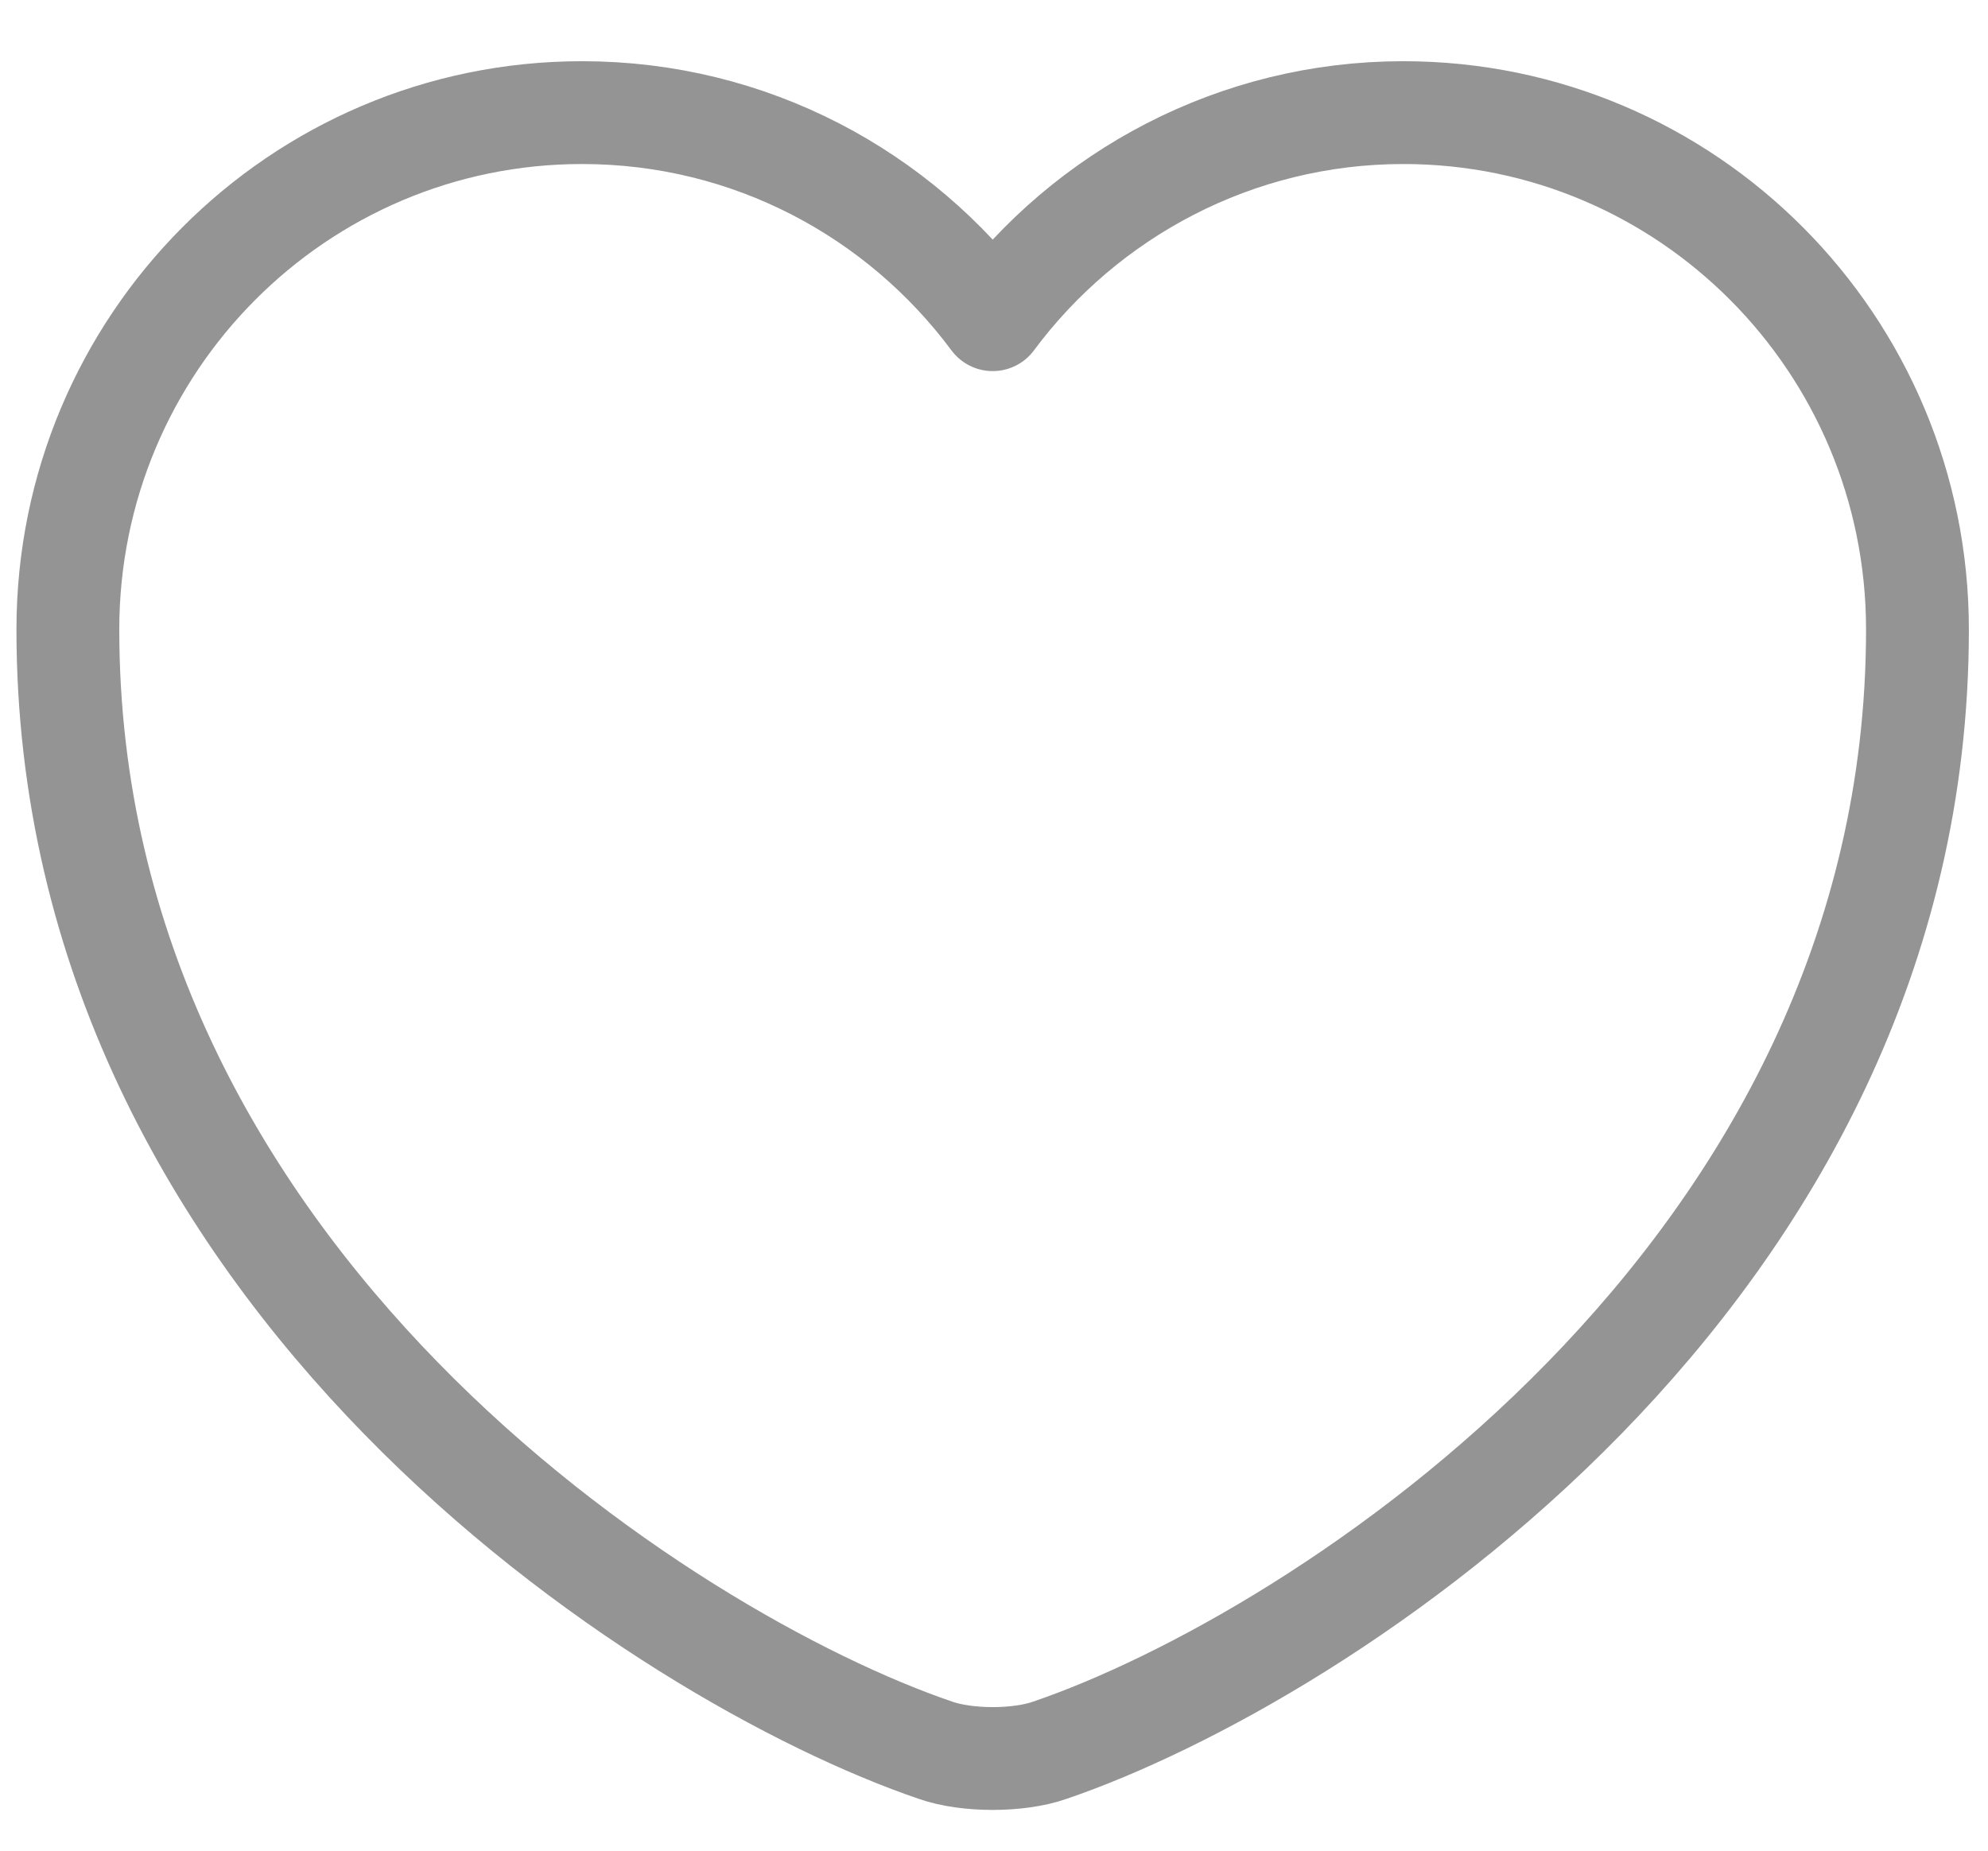
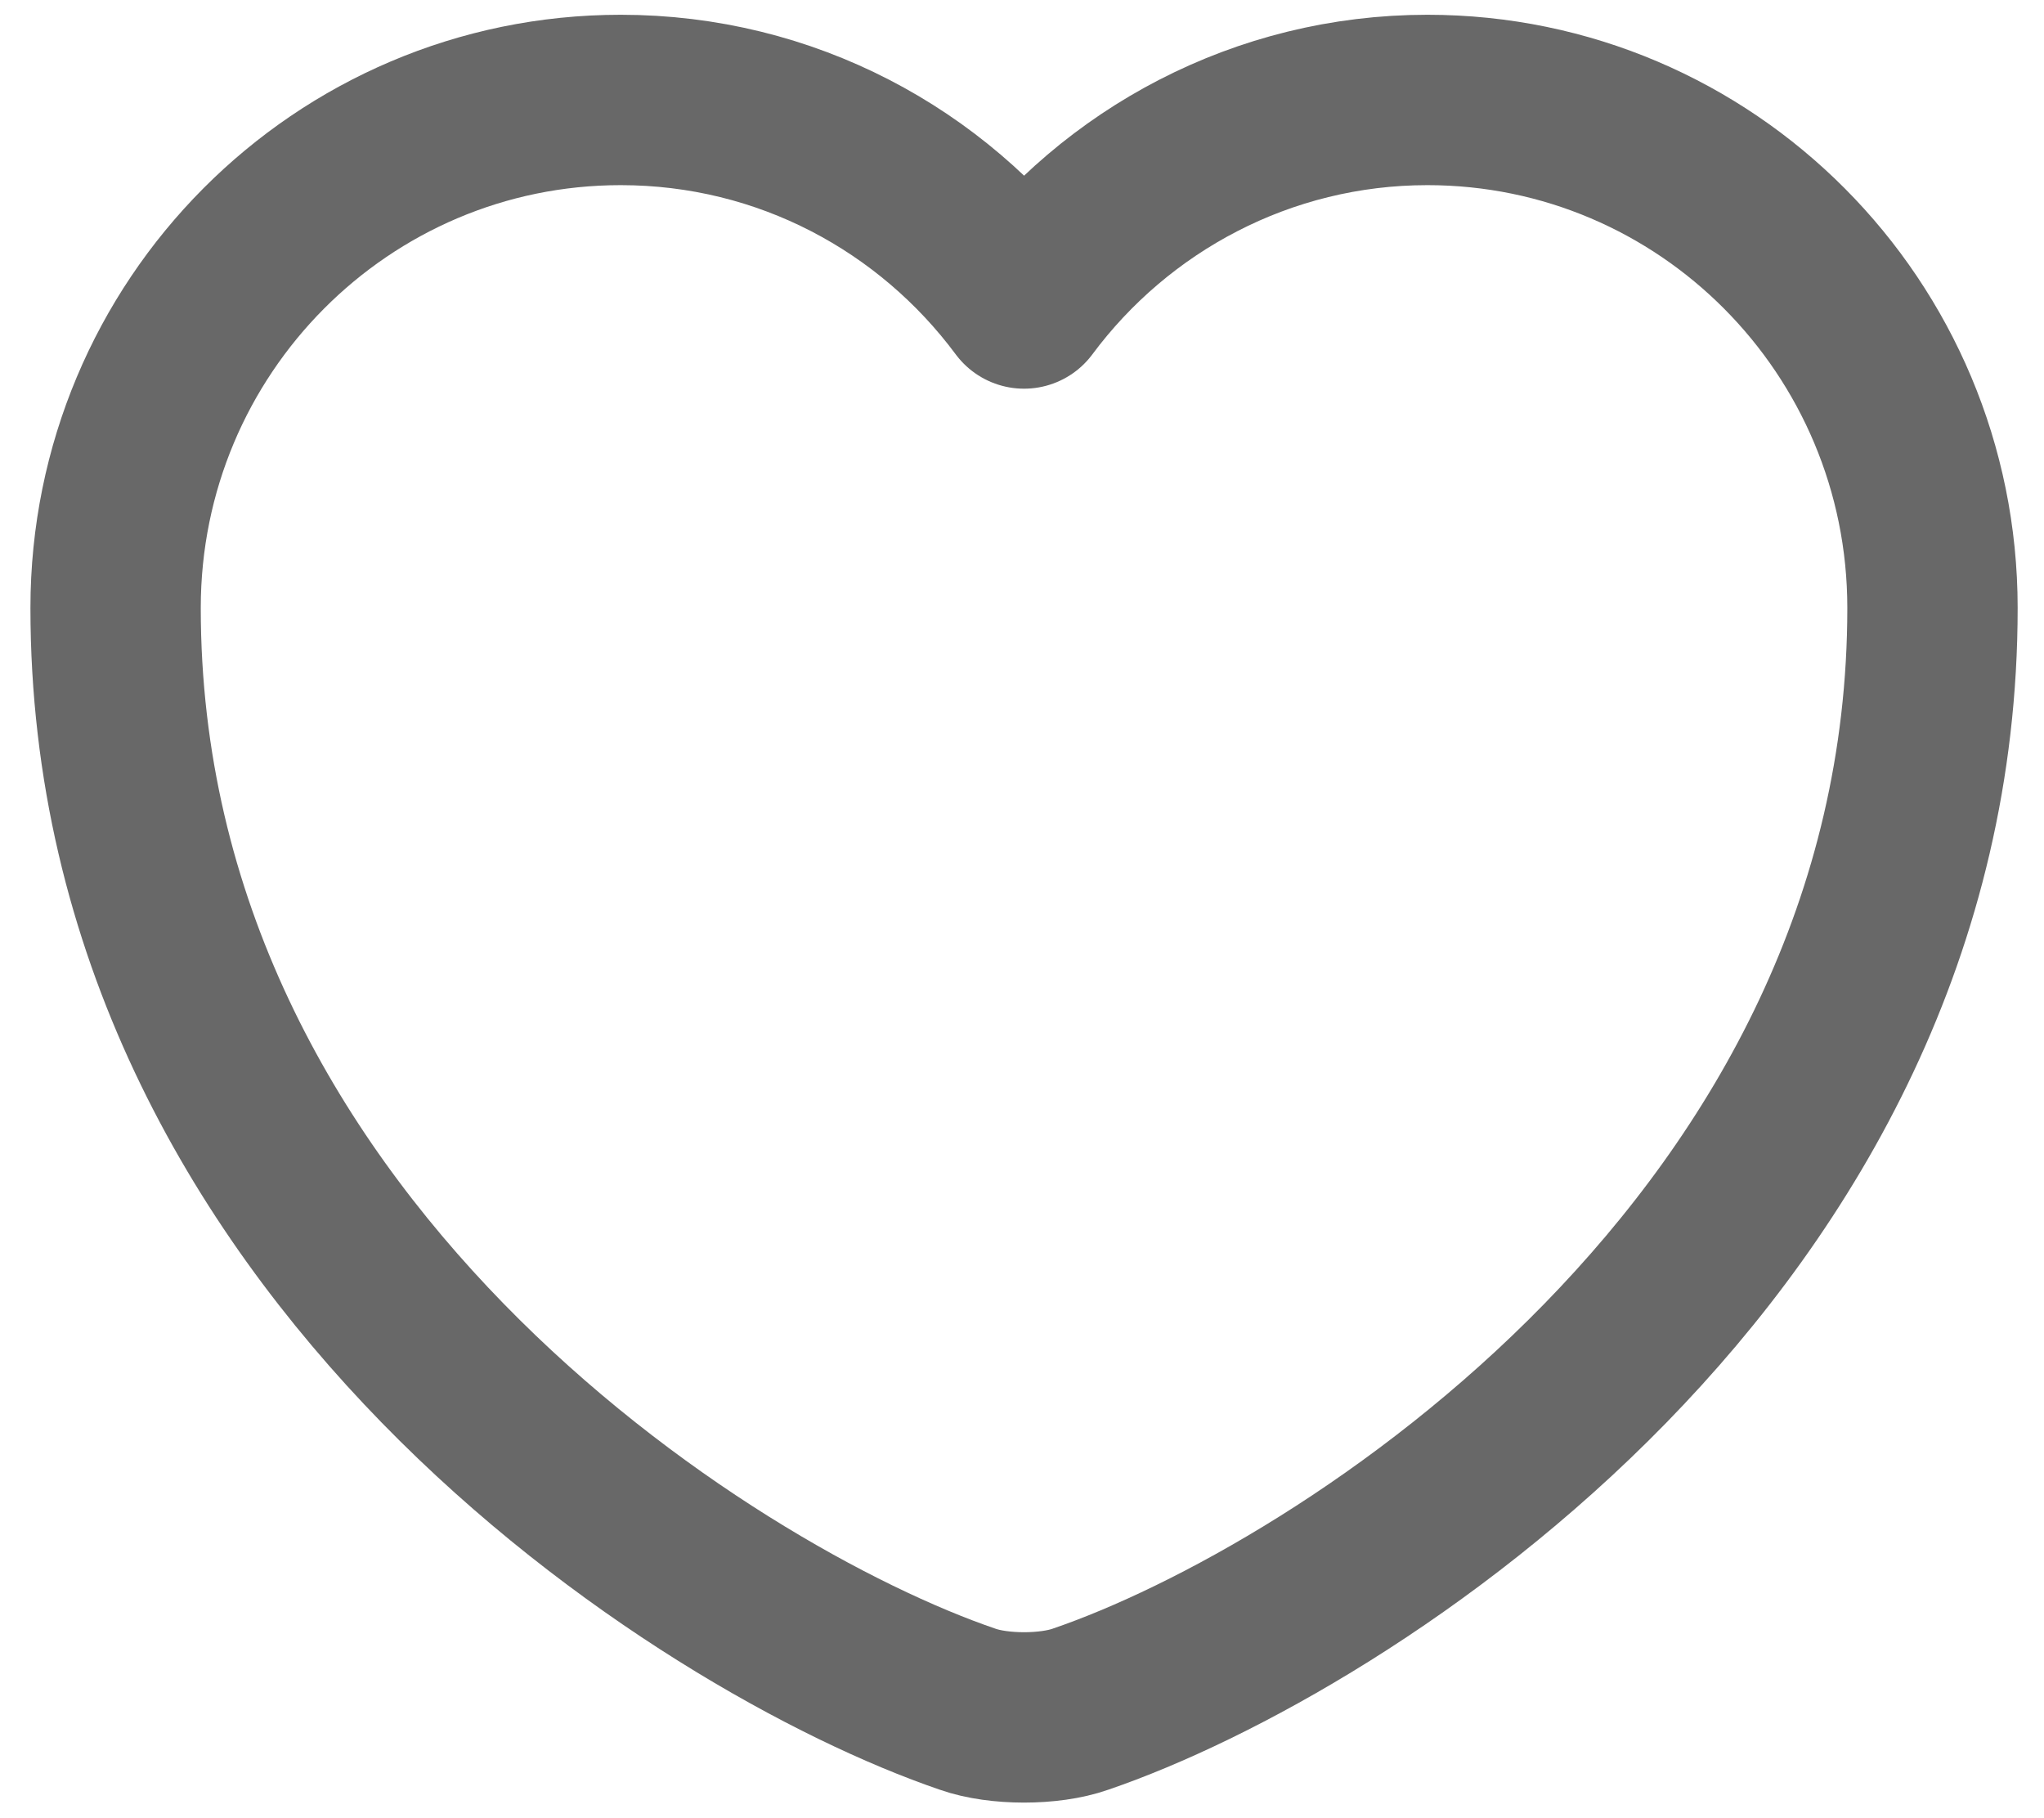
- <svg xmlns="http://www.w3.org/2000/svg" width="29" height="27" viewBox="0 0 29 27" fill="none">
-   <path d="M15.317 25.534C14.858 25.696 14.103 25.696 13.644 25.534C9.732 24.199 0.99 18.627 0.99 9.184C0.99 5.015 4.349 1.643 8.491 1.643C10.946 1.643 13.118 2.83 14.481 4.664C15.843 2.83 18.029 1.643 20.471 1.643C24.612 1.643 27.971 5.015 27.971 9.184C27.971 18.627 19.229 24.199 15.317 25.534Z" stroke="#949494" stroke-width="1.5" stroke-linecap="round" stroke-linejoin="round" />
+ <svg xmlns="http://www.w3.org/2000/svg" width="18" height="16" viewBox="0 0 18 16" fill="none">
+   <path d="M9.514 15.048C9.242 15.144 8.794 15.144 8.522 15.048C6.202 14.256 1.018 10.952 1.018 5.352C1.018 2.88 3.01 0.88 5.466 0.88C6.922 0.88 8.21 1.584 9.018 2.672C9.826 1.584 11.122 0.88 12.57 0.88C15.026 0.88 17.018 2.88 17.018 5.352C17.018 10.952 11.834 14.256 9.514 15.048Z" stroke="#686868" stroke-width="1.5" stroke-linecap="round" stroke-linejoin="round" />
</svg>
